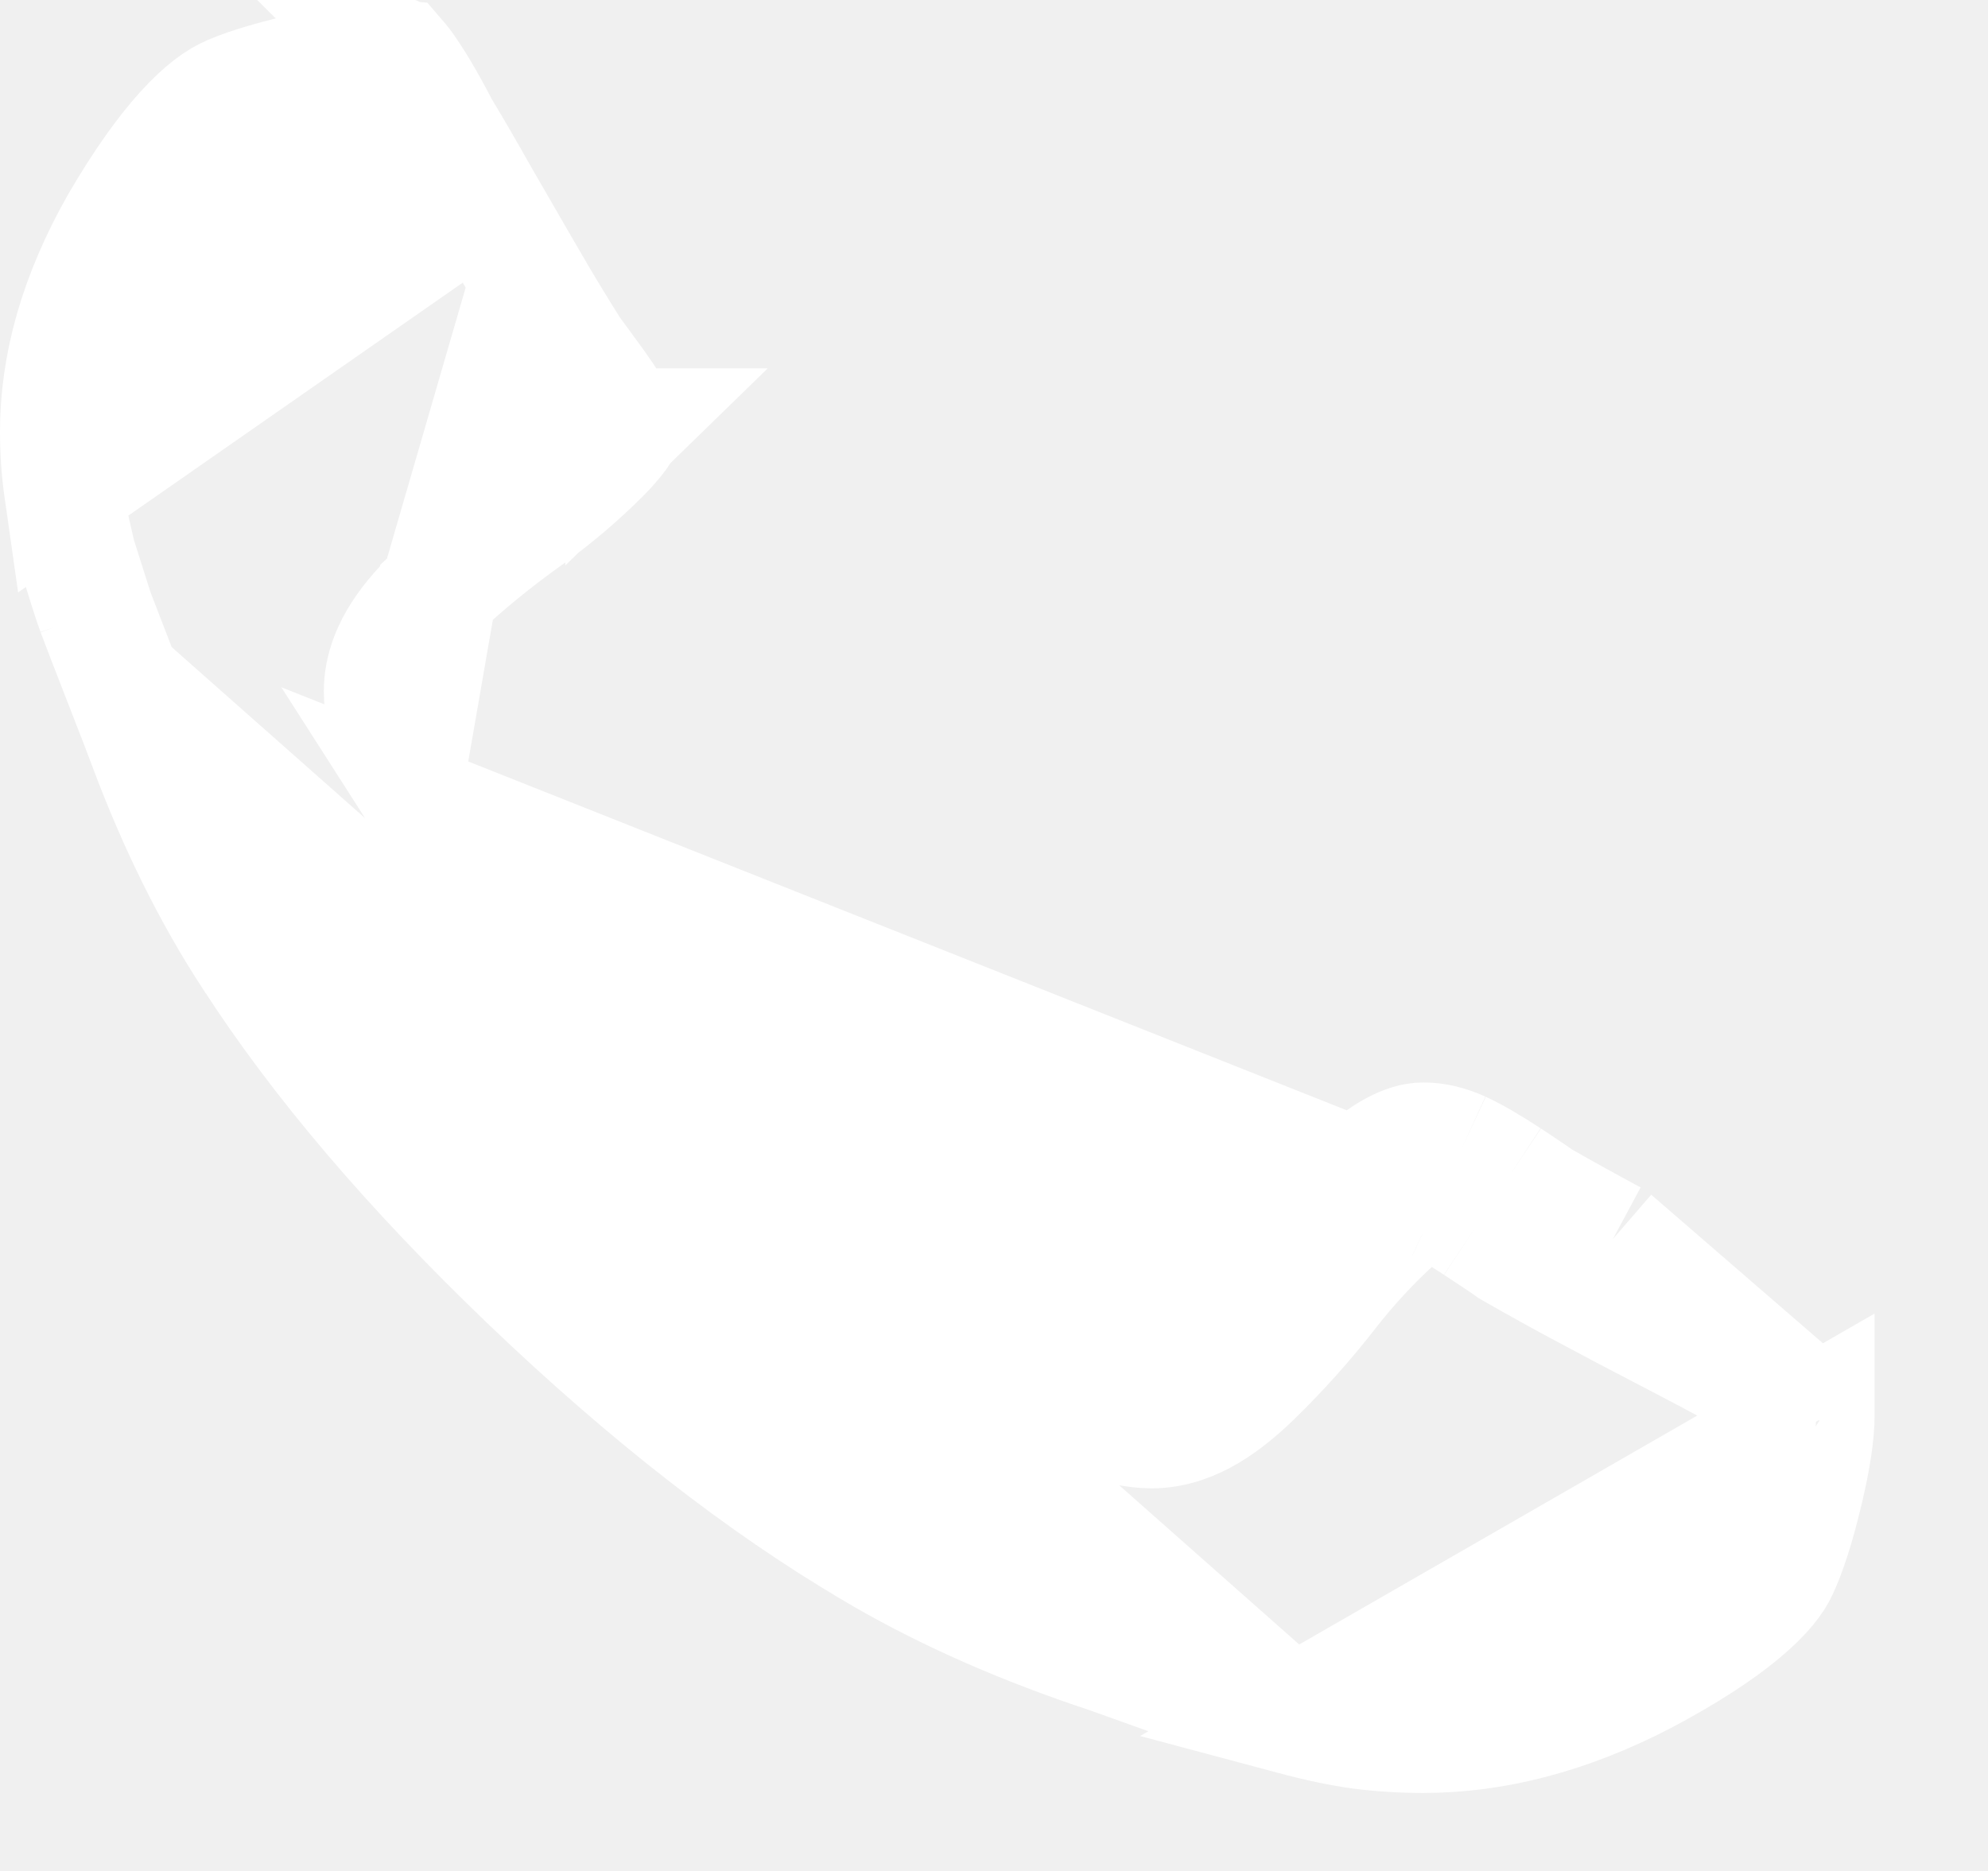
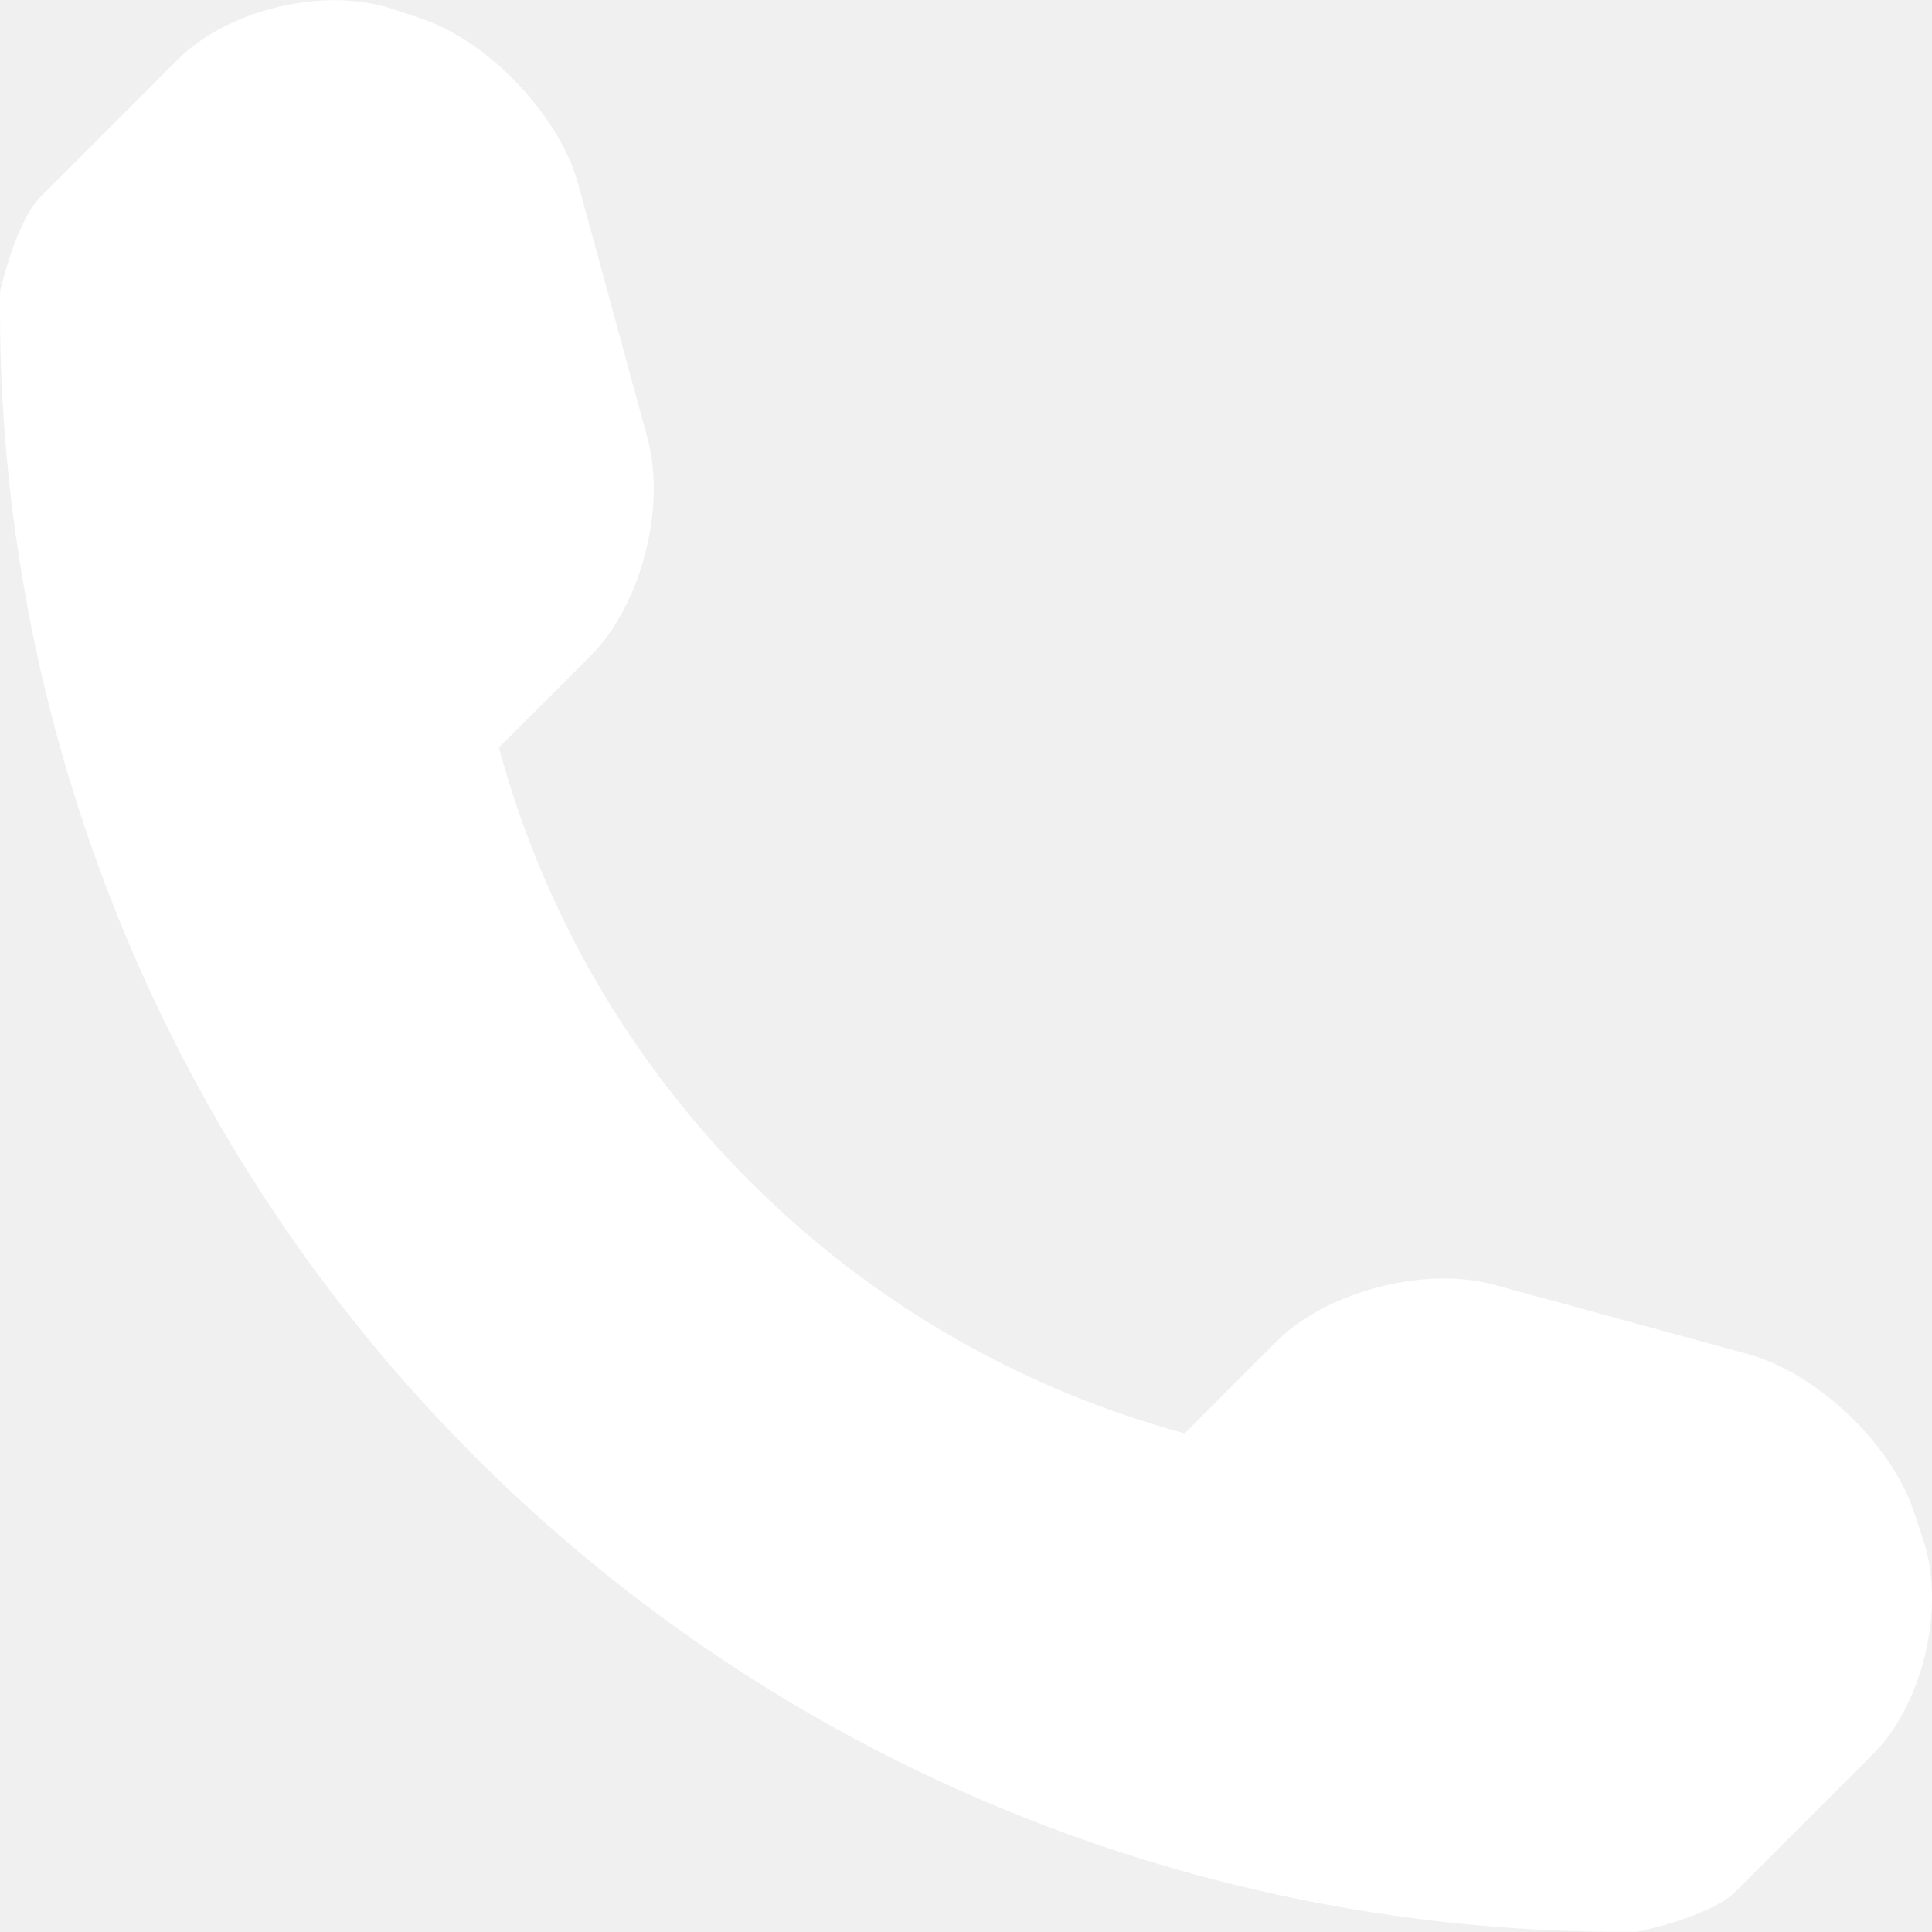
- <svg xmlns="http://www.w3.org/2000/svg" width="17" height="16" viewBox="0 0 17 16" fill="none">
-   <path d="M15.53 12.098C15.515 12.086 15.494 12.071 15.468 12.054C15.353 11.977 15.172 11.877 14.915 11.755L14.902 11.748L14.888 11.741C14.751 11.664 14.551 11.558 14.286 11.42C14.019 11.282 13.775 11.153 13.557 11.036M15.53 12.098L13.793 10.595M15.53 12.098C15.53 12.101 15.53 12.105 15.53 12.109V12.11C15.53 12.249 15.502 12.462 15.43 12.76L15.43 12.761C15.358 13.062 15.287 13.275 15.223 13.414L15.223 13.414L15.219 13.422C15.183 13.506 15.091 13.634 14.891 13.8C14.695 13.963 14.42 14.142 14.056 14.335C13.404 14.673 12.777 14.833 12.171 14.833C11.987 14.833 11.81 14.822 11.638 14.8C11.471 14.777 11.276 14.737 11.048 14.676L15.53 12.098ZM13.557 11.036L13.793 10.595M13.557 11.036C13.557 11.036 13.557 11.036 13.557 11.036L13.793 10.595M13.557 11.036C13.336 10.918 13.129 10.803 12.935 10.692L12.913 10.679L12.892 10.664C12.872 10.649 12.788 10.593 12.624 10.485M13.793 10.595C13.577 10.479 13.374 10.367 13.184 10.258C13.154 10.236 13.059 10.173 12.9 10.067M12.624 10.485C12.624 10.485 12.624 10.485 12.624 10.485L12.9 10.067M12.624 10.485C12.624 10.484 12.624 10.484 12.624 10.484L12.9 10.067M12.624 10.485C12.475 10.386 12.364 10.323 12.286 10.287M12.9 10.067C12.74 9.962 12.605 9.884 12.495 9.833M12.495 9.833L12.286 10.287C12.286 10.287 12.286 10.287 12.286 10.287M12.495 9.833C12.385 9.783 12.277 9.757 12.171 9.757C12.019 9.757 11.829 9.861 11.602 10.067M12.495 9.833L12.286 10.287C12.286 10.287 12.286 10.287 12.286 10.287M12.286 10.287C12.243 10.267 12.21 10.26 12.187 10.258M11.602 10.067L11.938 10.437C11.938 10.437 11.938 10.437 11.938 10.437M11.602 10.067L11.938 10.437M11.602 10.067L3.662 6.914C3.701 6.975 3.731 7.022 3.752 7.054L3.774 7.09L3.775 7.091L3.78 7.1C4.378 8.131 5.067 9.022 5.848 9.77L5.848 9.77C6.63 10.517 7.56 11.175 8.635 11.745L8.643 11.75L8.644 11.75L8.646 11.751L8.684 11.773C8.718 11.793 8.767 11.821 8.831 11.859C8.961 11.936 9.067 11.996 9.141 12.032L9.141 12.032L9.146 12.034C9.221 12.069 9.316 12.106 9.425 12.145L9.426 12.146C9.553 12.19 9.7 12.228 9.849 12.228C10.04 12.228 10.207 12.158 10.337 12.081C10.47 12.002 10.598 11.896 10.721 11.776L10.721 11.776C10.95 11.553 11.167 11.311 11.37 11.05L11.37 11.05C11.542 10.829 11.731 10.625 11.938 10.437M12.187 10.258C12.193 10.256 12.195 10.255 12.195 10.255C12.195 10.255 12.187 10.257 12.171 10.257C12.176 10.257 12.181 10.257 12.187 10.258ZM12.187 10.258C12.18 10.26 12.169 10.265 12.154 10.274C12.105 10.3 12.034 10.35 11.938 10.437M3.751 5.048L3.751 5.047C3.984 4.828 4.237 4.622 4.509 4.428L4.509 4.428C4.74 4.263 4.954 4.081 5.15 3.884C5.241 3.792 5.293 3.724 5.319 3.681C5.322 3.675 5.324 3.671 5.326 3.667C5.323 3.653 5.317 3.633 5.303 3.606L5.303 3.606C5.267 3.534 5.202 3.43 5.1 3.287C4.987 3.131 4.927 3.05 4.912 3.03L4.896 3.01L4.882 2.988C4.765 2.802 4.645 2.604 4.522 2.393L3.751 5.048ZM3.751 5.048C3.626 5.165 3.514 5.288 3.43 5.418C3.349 5.543 3.269 5.713 3.269 5.913C3.269 6.066 3.311 6.214 3.359 6.338C3.399 6.442 3.439 6.537 3.479 6.613M3.751 5.048L3.479 6.613M4.119 1.695L4.119 1.695C3.976 1.442 3.865 1.251 3.785 1.119L3.777 1.106L3.769 1.092C3.642 0.847 3.538 0.676 3.459 0.567C3.438 0.538 3.42 0.516 3.407 0.501C3.397 0.5 3.384 0.5 3.37 0.5C3.217 0.5 2.989 0.528 2.675 0.597L2.675 0.597C2.358 0.667 2.131 0.735 1.982 0.798L1.974 0.802L1.974 0.802C1.763 0.886 1.433 1.194 1.014 1.915C0.663 2.534 0.5 3.125 0.5 3.691C0.5 3.865 0.512 4.031 0.535 4.192L4.119 1.695ZM4.119 1.695C4.264 1.951 4.398 2.183 4.522 2.393L4.119 1.695ZM0.662 4.748L0.662 4.748C0.73 4.978 0.781 5.137 0.816 5.233L0.662 4.748ZM0.662 4.748C0.598 4.533 0.557 4.348 0.535 4.192L0.662 4.748ZM1.046 5.828L1.046 5.829C1.155 6.108 1.227 6.294 1.256 6.374C1.51 7.054 1.808 7.654 2.149 8.177L2.151 8.179C2.724 9.068 3.514 9.998 4.529 10.97C5.545 11.941 6.518 12.697 7.45 13.247L7.451 13.248C8.001 13.575 8.631 13.862 9.345 14.107C9.428 14.133 9.622 14.202 9.915 14.307M1.046 5.828L11.048 14.676C10.808 14.611 10.64 14.562 10.538 14.527L10.538 14.527C10.425 14.489 10.218 14.416 9.915 14.307M1.046 5.828C0.932 5.538 0.856 5.34 0.816 5.233L1.046 5.828ZM9.915 14.307C9.915 14.307 9.915 14.307 9.915 14.307L9.746 14.778L9.914 14.307C9.914 14.307 9.915 14.307 9.915 14.307ZM3.479 6.613C3.518 6.687 3.583 6.792 3.662 6.914L3.479 6.613ZM8.639 11.747L8.64 11.748L8.639 11.747ZM15.574 12.136C15.574 12.136 15.573 12.134 15.57 12.132C15.573 12.134 15.574 12.136 15.574 12.136ZM5.335 3.65C5.335 3.65 5.334 3.65 5.334 3.651L5.335 3.65ZM3.378 0.47C3.376 0.469 3.375 0.468 3.375 0.468C3.375 0.468 3.376 0.468 3.378 0.47Z" fill="white" stroke="white" />
+ <svg xmlns="http://www.w3.org/2000/svg" version="1.1" id="Capa_1" x="0px" y="0px" width="477.156px" height="477.156px" viewBox="0 0 477.156 477.156" style="enable-background:new 0 0 477.156 477.156;" xml:space="preserve">
+   <g>
+     <path d="M475.009,380.316l-2.375-7.156c-5.625-16.719-24.062-34.156-41-38.75l-62.688-17.125c-17-4.625-41.25,1.594-53.688,14.031   l-22.688,22.688c-82.453-22.28-147.109-86.938-169.359-169.375L145.9,161.94c12.438-12.438,18.656-36.656,14.031-53.656   l-17.094-62.719c-4.625-16.969-22.094-35.406-38.781-40.969L96.9,2.19c-16.719-5.563-40.563,0.063-53,12.5L9.962,48.659   C3.899,54.69,0.024,71.94,0.024,72.003c-1.187,107.75,41.063,211.562,117.281,287.781   c76.031,76.031,179.454,118.219,286.891,117.313c0.562,0,18.312-3.813,24.375-9.845l33.938-33.938   C474.946,420.878,480.571,397.035,475.009,380.316z" fill="#ffffff" />
+   </g>
+   <g>
+ </g>
+   <g>
+ </g>
+   <g>
+ </g>
+   <g>
+ </g>
+   <g>
+ </g>
+   <g>
+ </g>
+   <g>
+ </g>
+   <g>
+ </g>
+   <g>
+ </g>
+   <g>
+ </g>
+   <g>
+ </g>
+   <g>
+ </g>
+   <g>
+ </g>
+   <g>
+ </g>
+   <g>
+ </g>
</svg>
